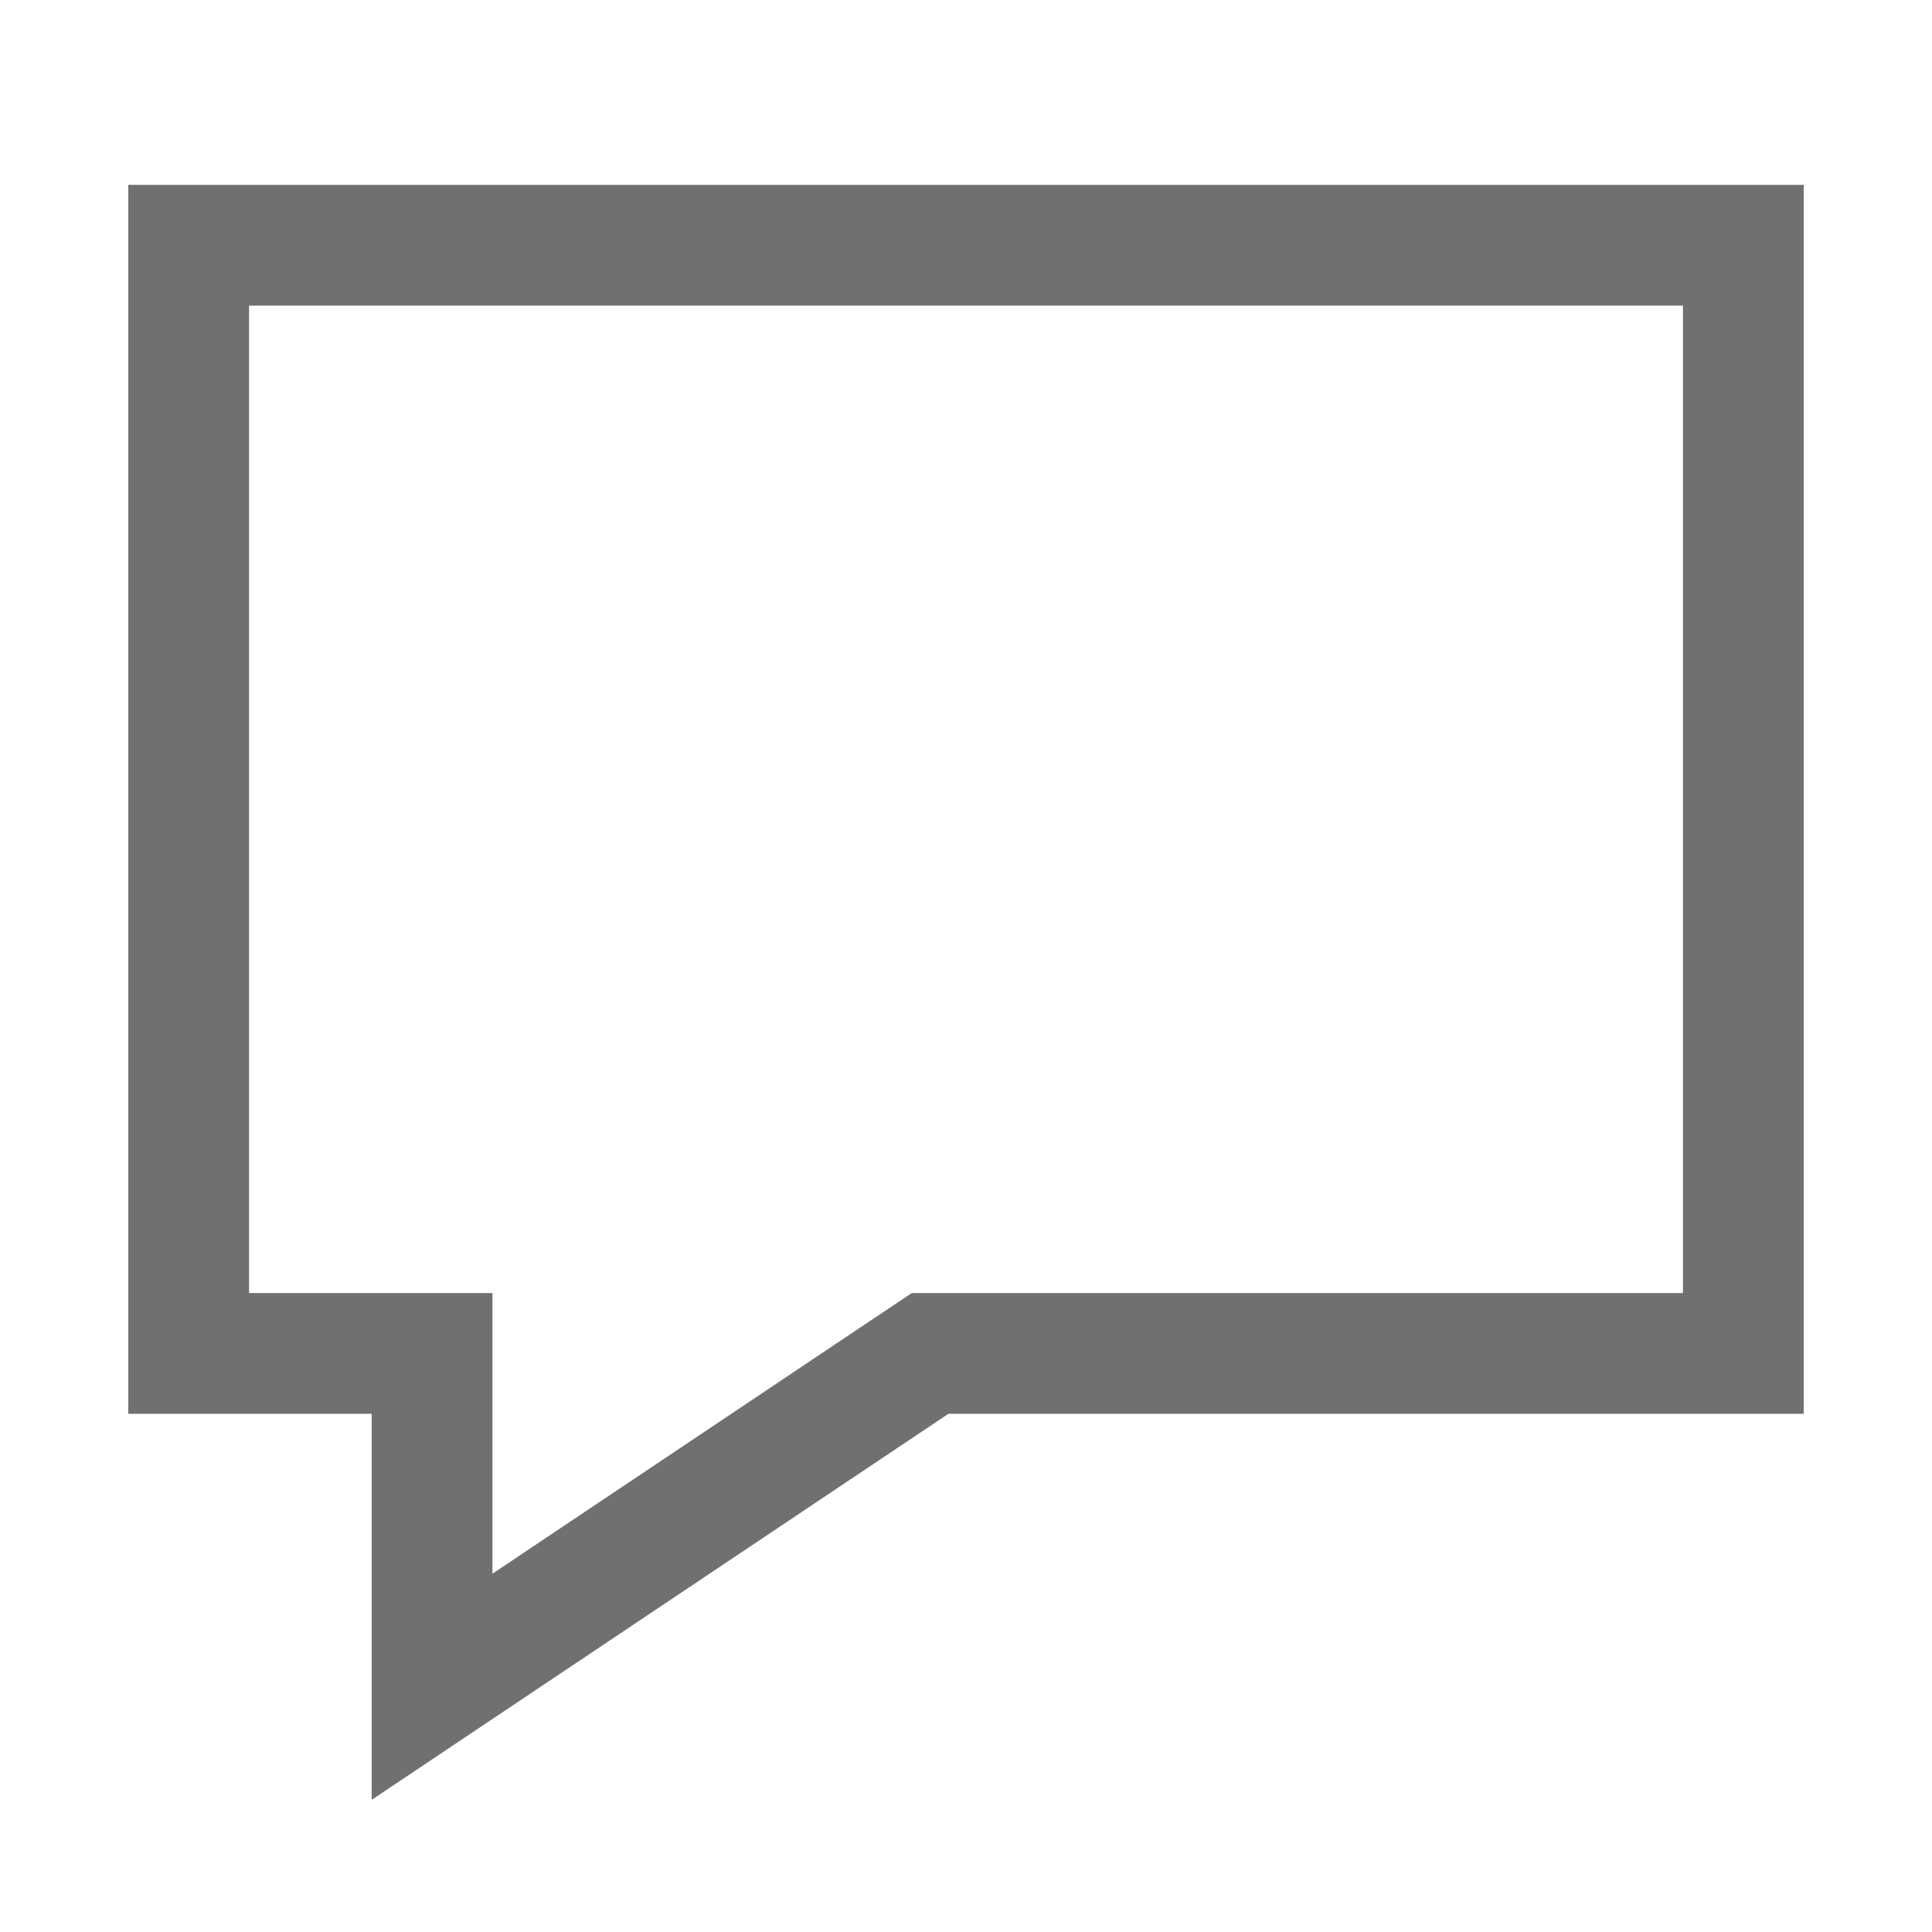
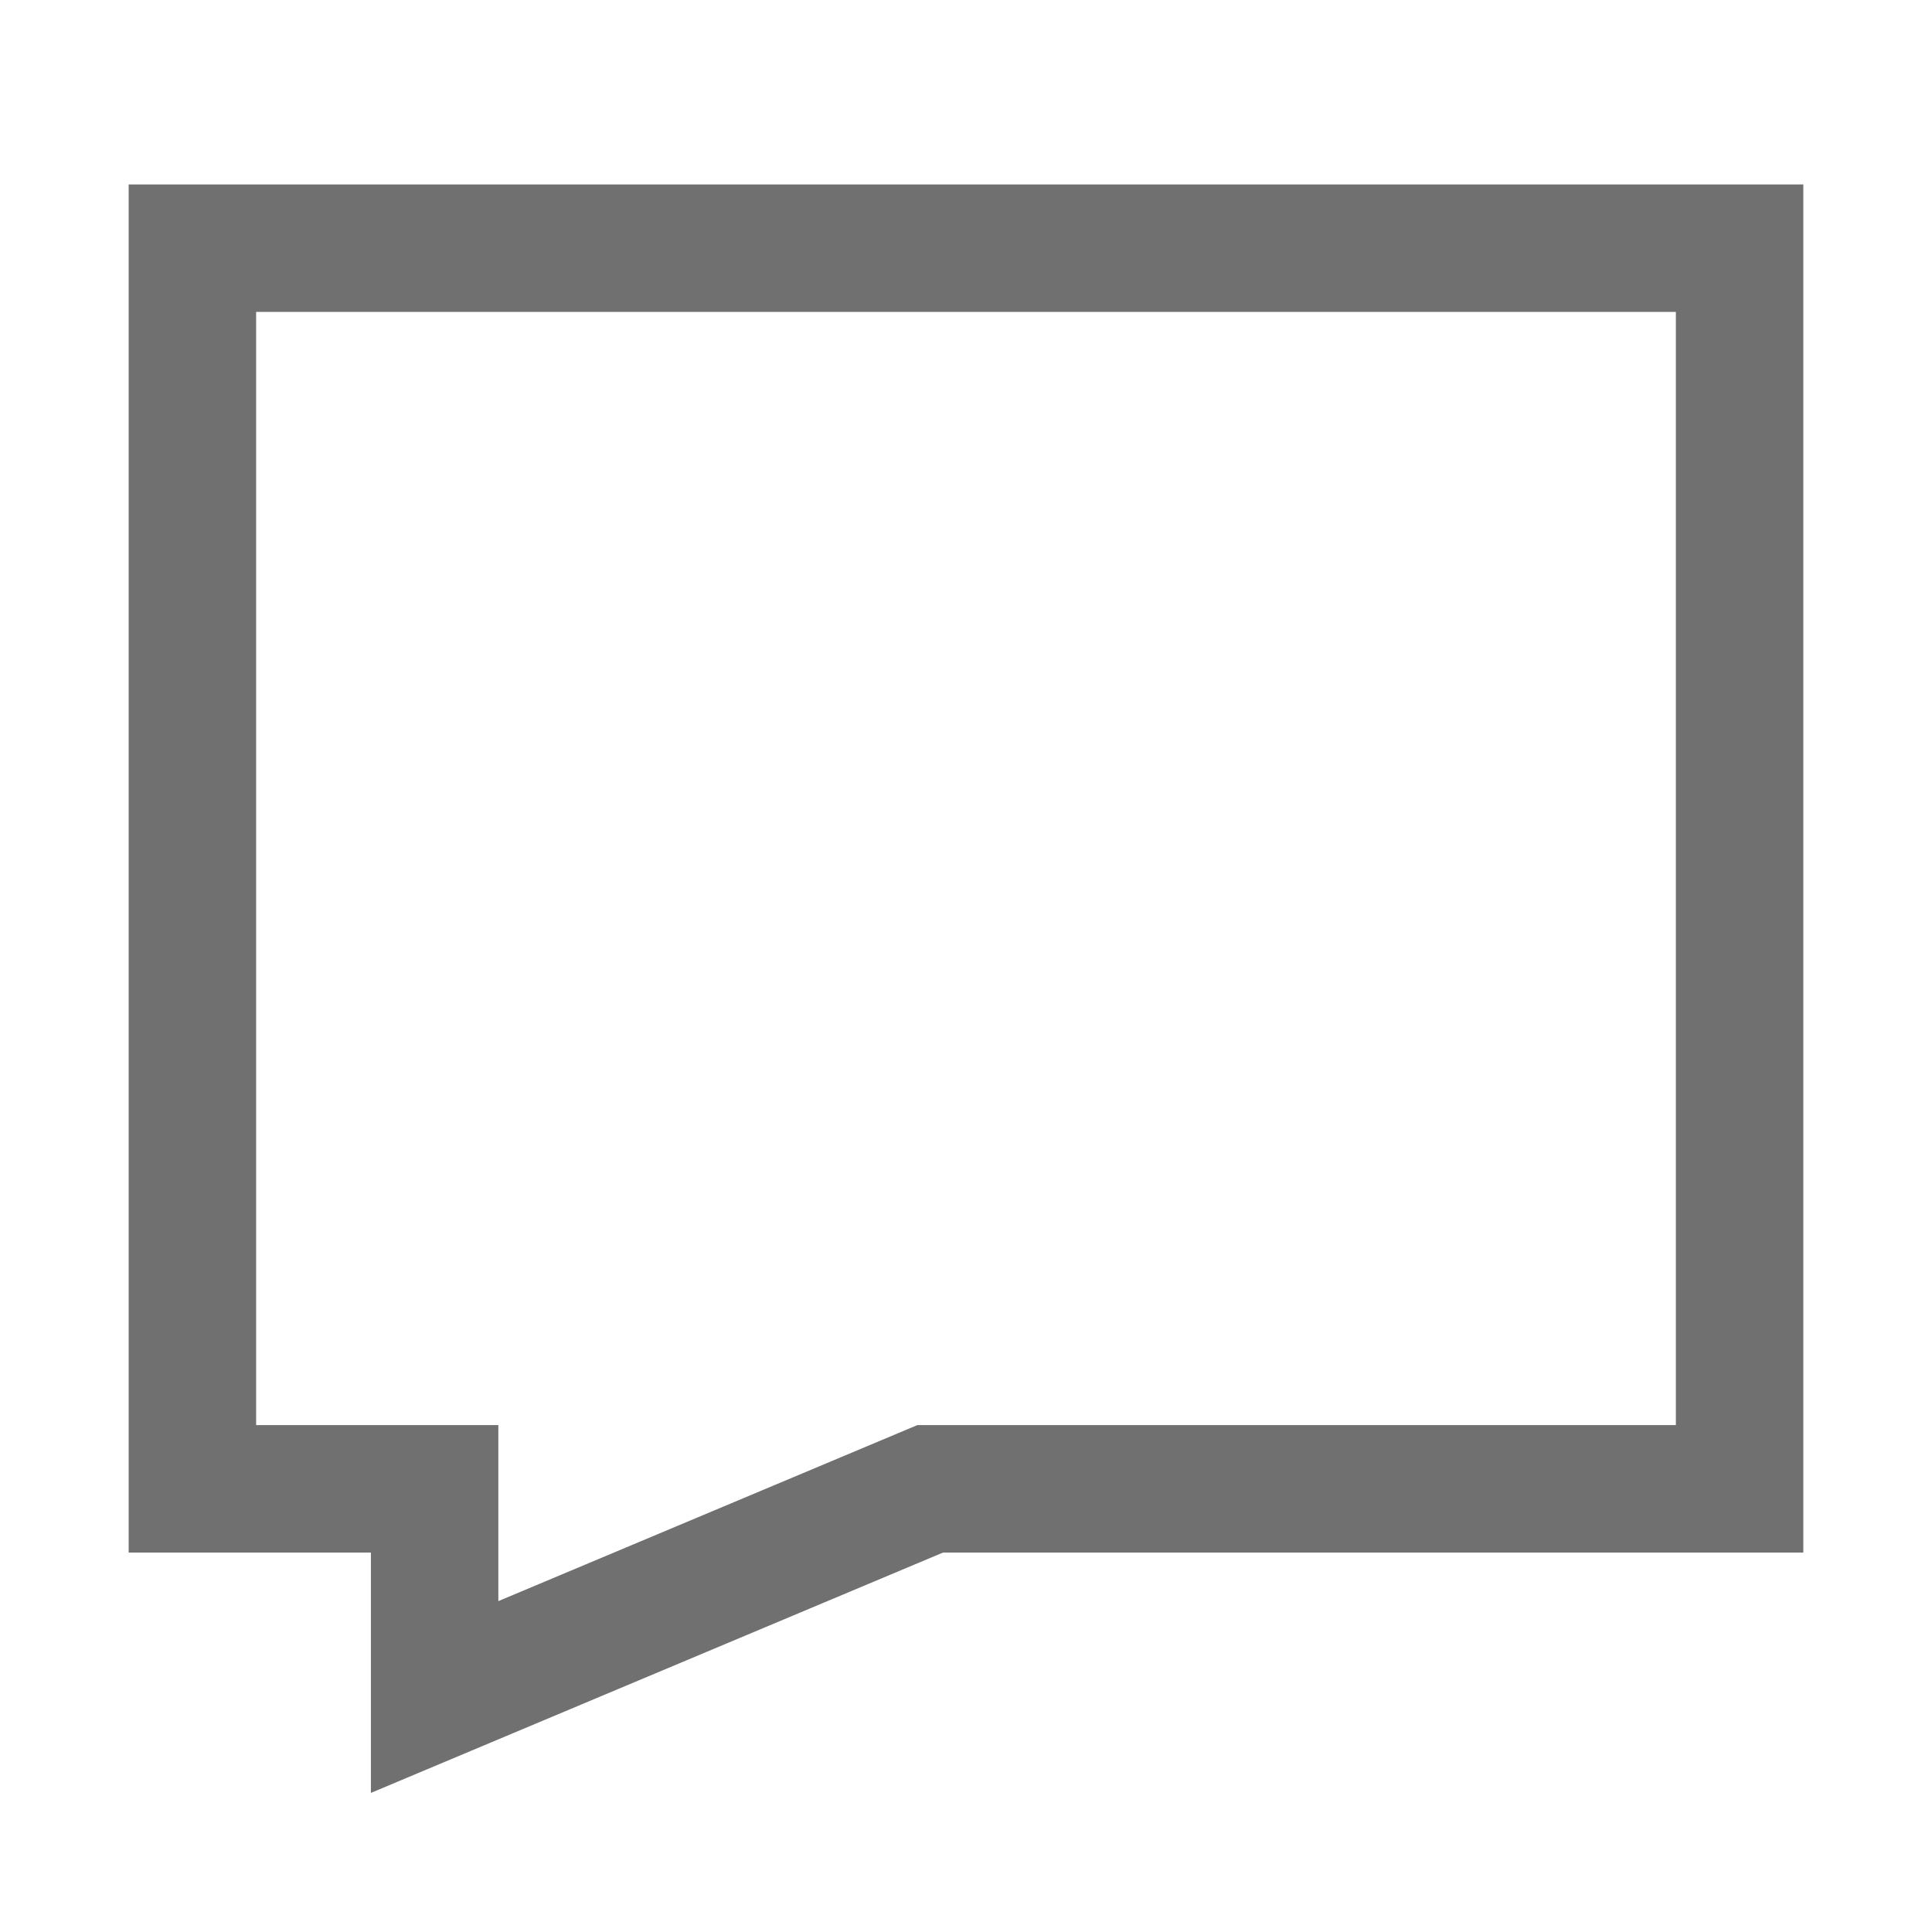
<svg xmlns="http://www.w3.org/2000/svg" xmlns:xlink="http://www.w3.org/1999/xlink" id="svg2" xml:space="preserve" enable-background="new 0 0 512 512" viewBox="0 0 512 512" height="512px" width="512px" y="0px" x="0px" version="1.1">
  <defs id="defs7">
    <linearGradient id="linearGradient2264">
      <stop style="stop-color:#d7e866;stop-opacity:1;" offset="0" id="stop2266" />
      <stop style="stop-color:#8cab2a;stop-opacity:1;" offset="1" id="stop2268" />
    </linearGradient>
    <linearGradient gradientUnits="userSpaceOnUse" y2="386.169" x2="238.644" y1="336.271" x1="256" id="linearGradient4333" xlink:href="#linearGradient2264" />
    <linearGradient id="linearGradient2264-9">
      <stop id="stop2266-4" offset="0" style="stop-color:#e3f3ff;stop-opacity:1;" />
      <stop id="stop2268-4" offset="1" style="stop-color:#8ac8ff;stop-opacity:1;" />
    </linearGradient>
  </defs>
-   <path id="path4212" d="m 50,64.991 0,293.682 64.501,0 0,88.336 131.978,-88.336 215.521,0 0,-293.682 -412,0 z" style="stroke:#707070;stroke-opacity:1;fill:none;fill-opacity:1;stroke-width:32;stroke-miterlimit:4;stroke-dasharray:none;stroke-linejoin:miter;stroke-linecap:round;stroke-dashoffset:0" />
+   <path id="path4212" d="m 50.989,65.772 0,328.777 64.191,0 0,55.175 131.344,-55.175 214.486,0 0,-328.777 z" style="fill:none;fill-opacity:1;stroke:#707070;stroke-width:33.777;stroke-linecap:round;stroke-linejoin:miter;stroke-miterlimit:4;stroke-dasharray:none;stroke-dashoffset:0;stroke-opacity:1" />
</svg>
